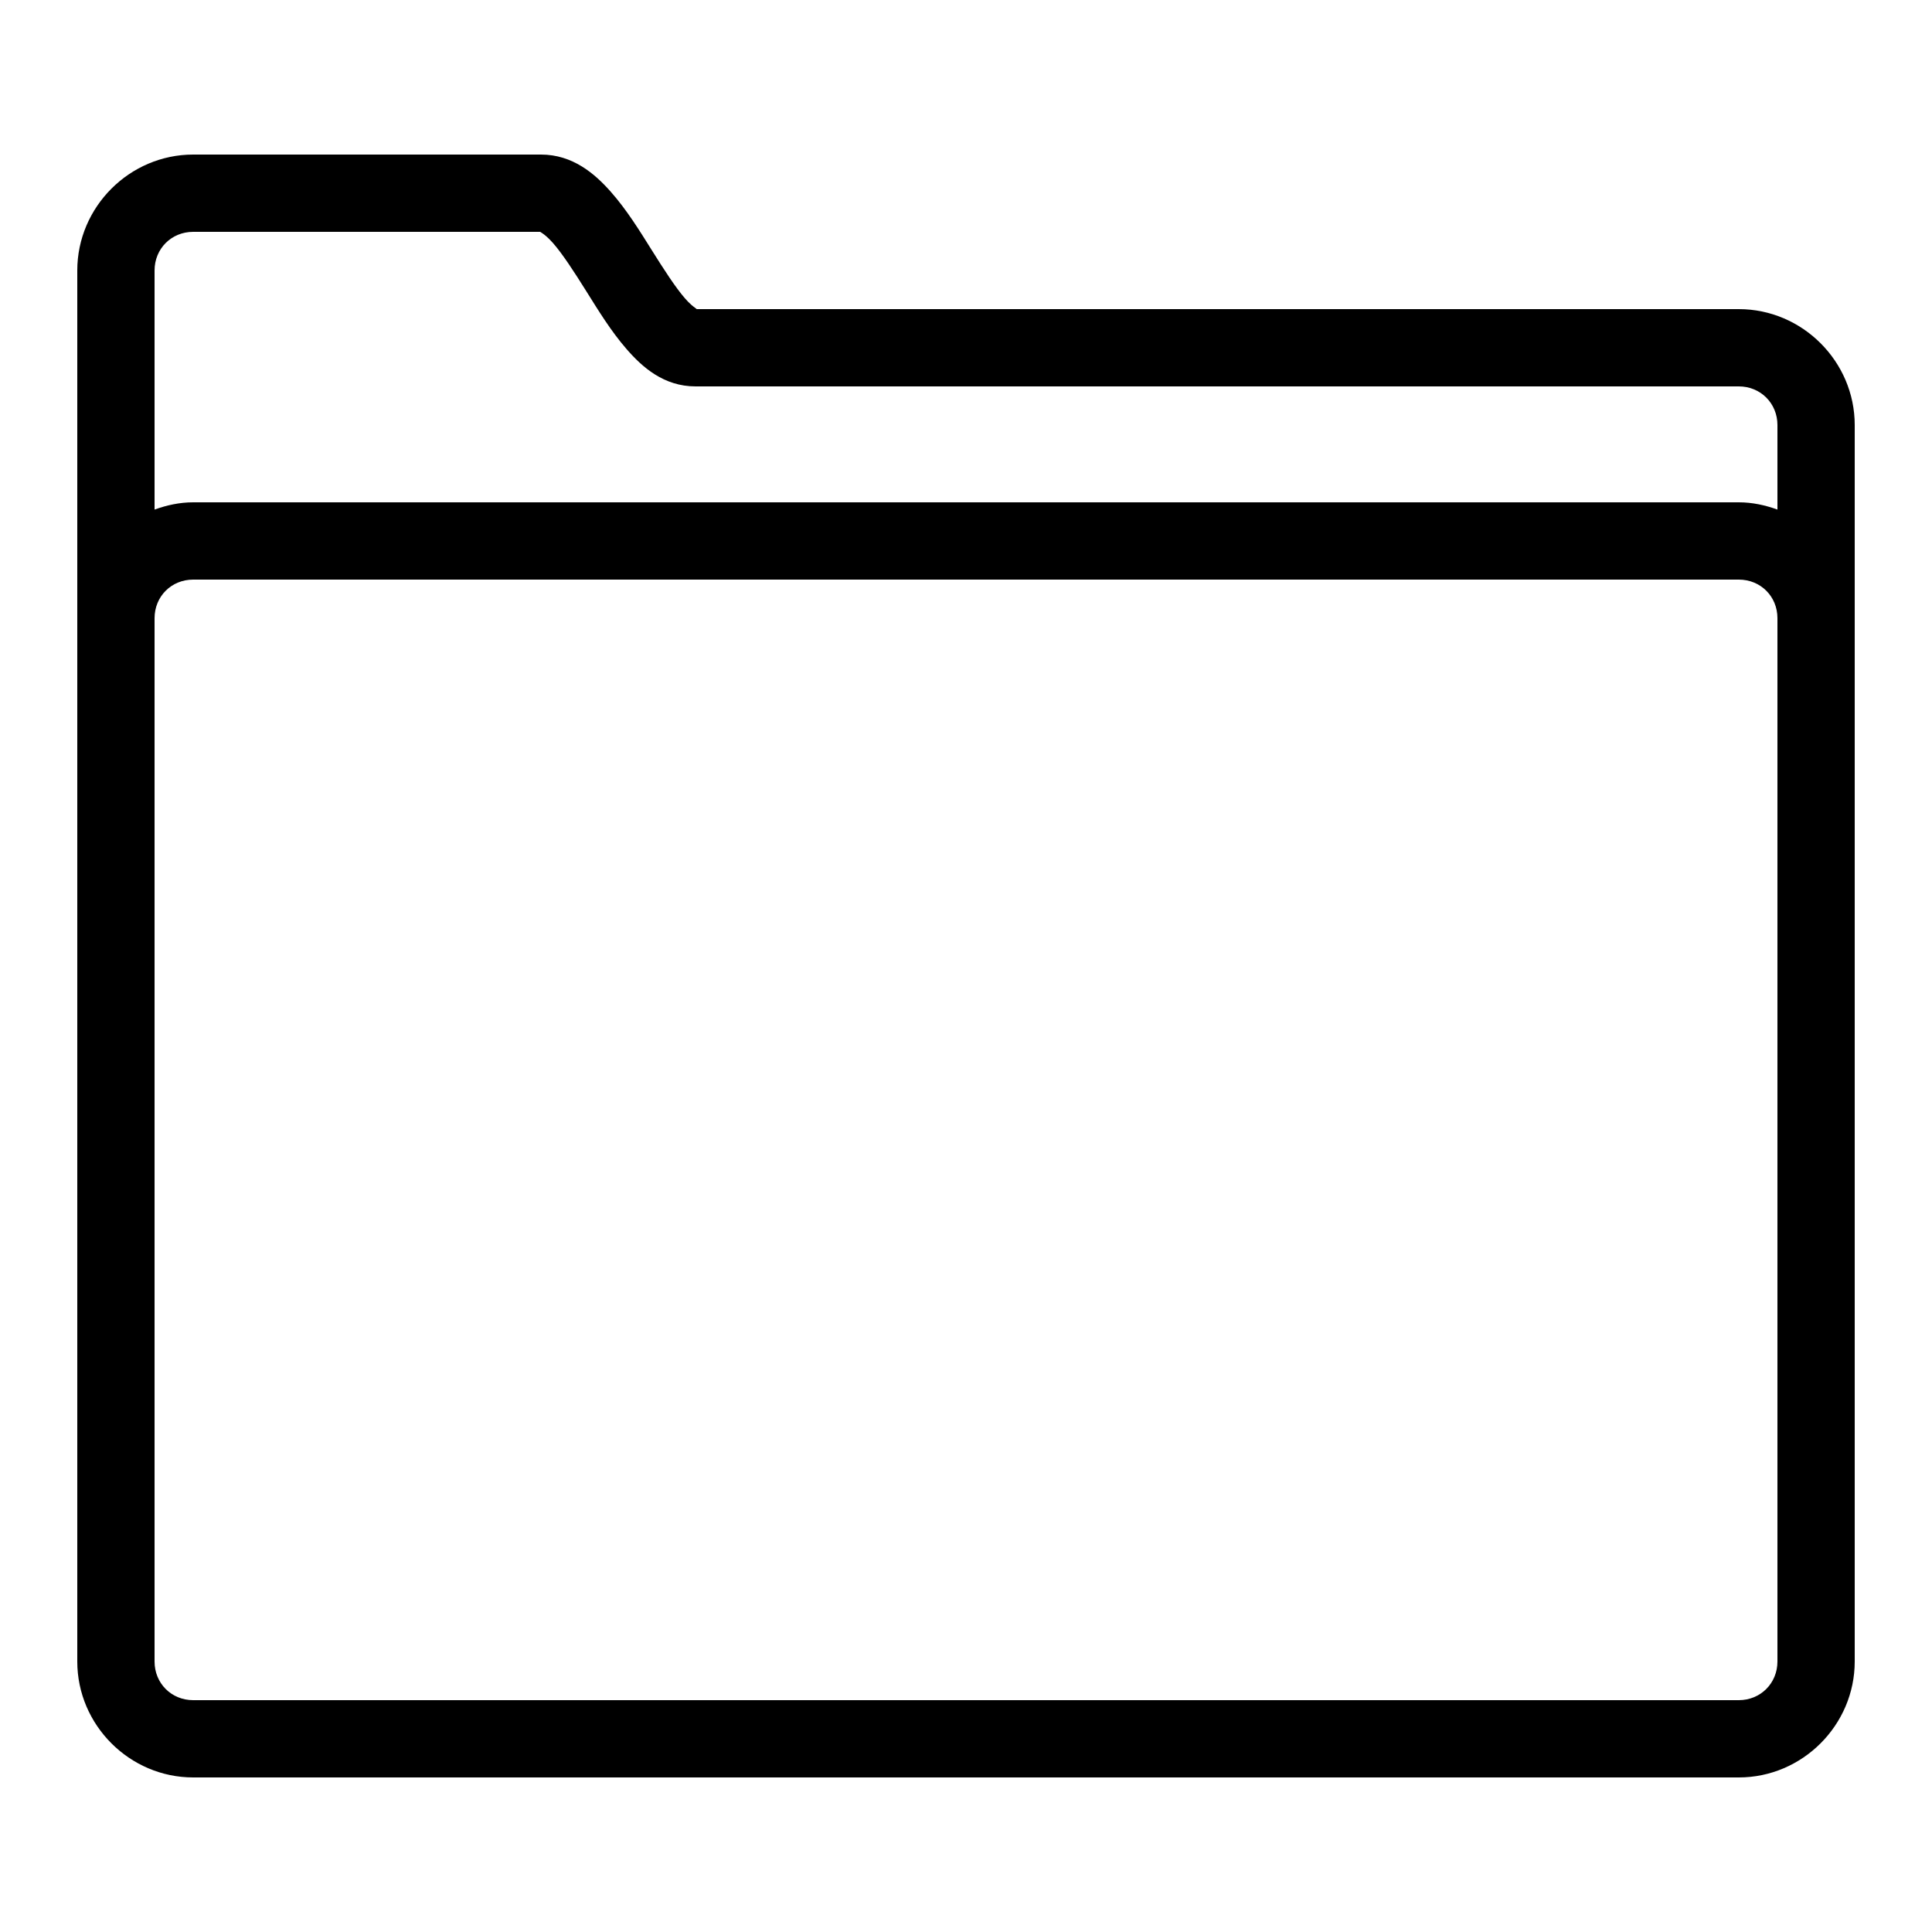
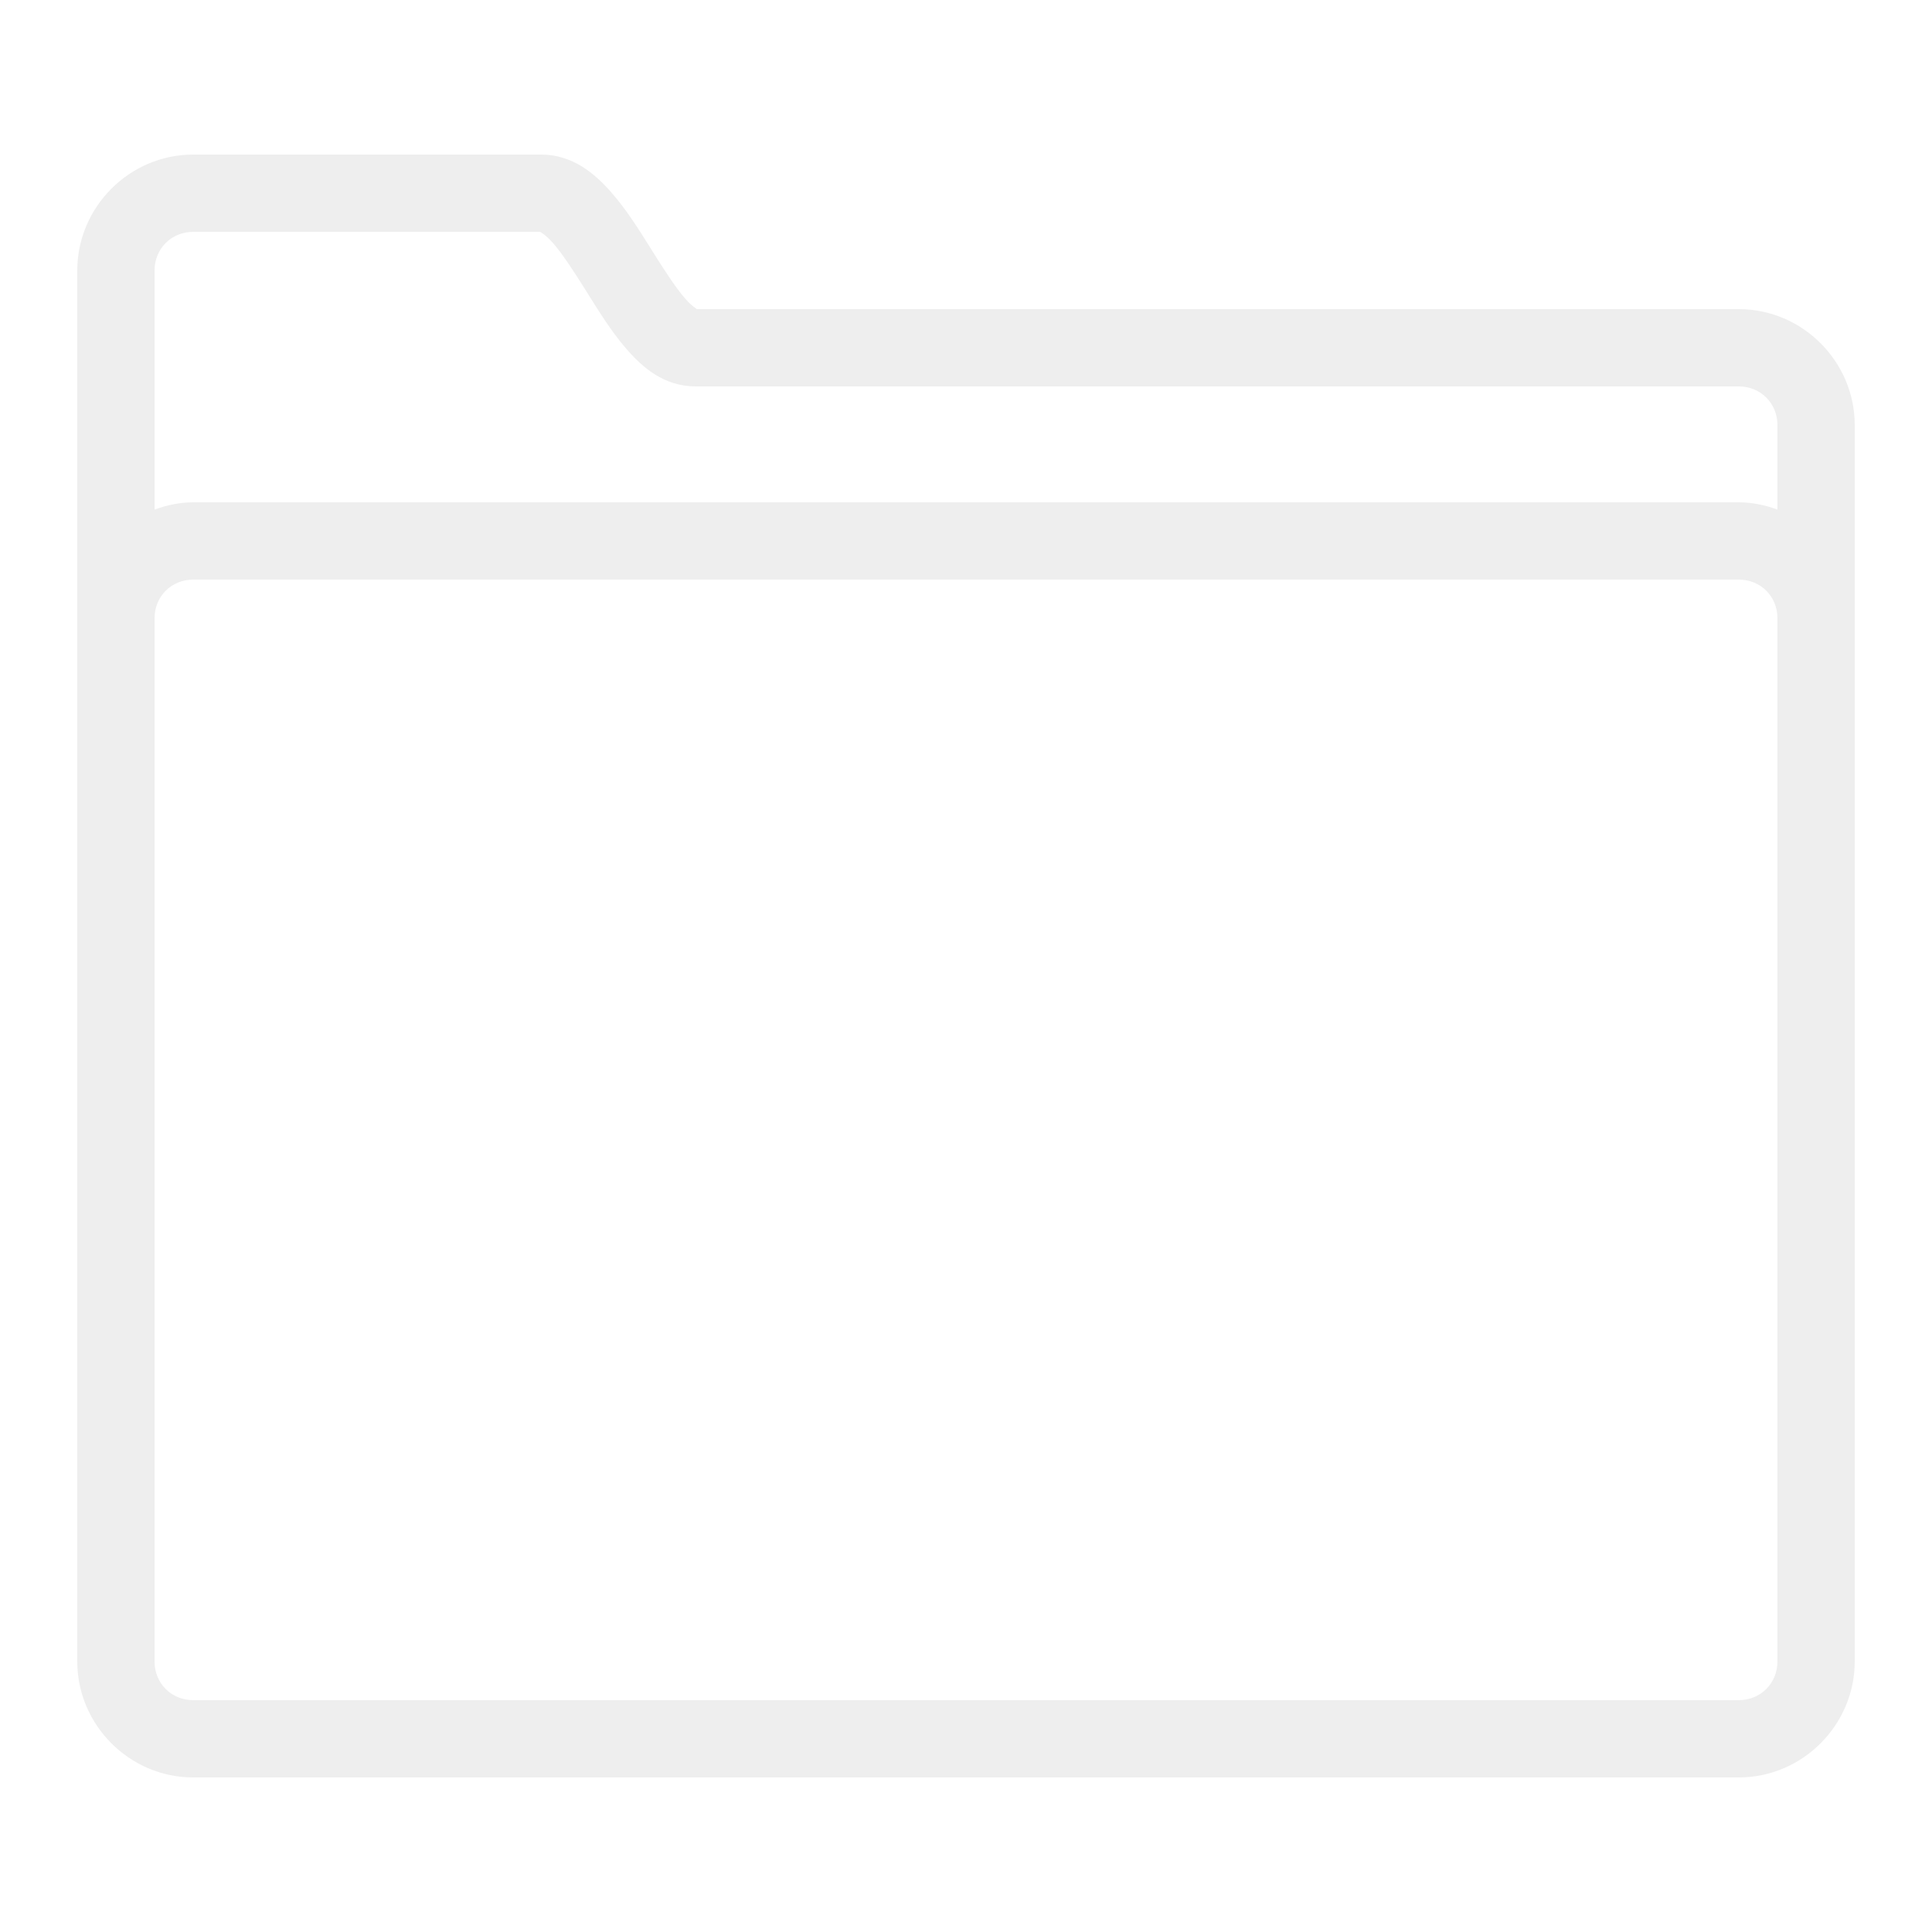
<svg xmlns="http://www.w3.org/2000/svg" viewBox="0 0 50 50" width="50px" height="50px">
-   <path d="M 5 4 C 3.354 4 2 5.356 2 7 L 2 16 L 2 26 L 2 43 C 2 44.644 3.354 46 5 46 L 45 46 C 46.645 46 48 44.645 48 43 L 48 26 L 48 16 L 48 11 C 48 9.355 46.645 8 45 8 L 18 8 C 18.087 8 17.969 8 17.725 7.719 C 17.48 7.437 17.179 6.97 16.865 6.469 C 16.551 5.968 16.222 5.433 15.807 4.963 C 15.392 4.493 14.819 4 14 4 L 5 4 z M 5 6 L 14 6 C 13.939 6 14.061 6.007 14.309 6.287 C 14.556 6.567 14.857 7.032 15.17 7.531 C 15.483 8.03 15.806 8.563 16.213 9.031 C 16.619 9.5 17.179 10 18 10 L 45 10 C 45.563 10 46 10.437 46 11 L 46 13.188 C 45.685 13.074 45.352 13 45 13 L 5 13 C 4.648 13 4.315 13.074 4 13.188 L 4 7 C 4 6.436 4.436 6 5 6 z M 5 15 L 45 15 C 45.565 15 46 15.435 46 16 L 46 26 L 46 43 C 46 43.563 45.563 44 45 44 L 5 44 C 4.436 44 4 43.564 4 43 L 4 26 L 4 16 C 4 15.435 4.435 15 5 15 z" />
+   <path fill="#eeeeee" d="M 5 4 C 3.354 4 2 5.356 2 7 L 2 16 L 2 26 L 2 43 C 2 44.644 3.354 46 5 46 L 45 46 C 46.645 46 48 44.645 48 43 L 48 26 L 48 16 L 48 11 C 48 9.355 46.645 8 45 8 L 18 8 C 18.087 8 17.969 8 17.725 7.719 C 17.48 7.437 17.179 6.97 16.865 6.469 C 16.551 5.968 16.222 5.433 15.807 4.963 C 15.392 4.493 14.819 4 14 4 L 5 4 z M 5 6 L 14 6 C 13.939 6 14.061 6.007 14.309 6.287 C 14.556 6.567 14.857 7.032 15.17 7.531 C 15.483 8.03 15.806 8.563 16.213 9.031 C 16.619 9.5 17.179 10 18 10 L 45 10 C 45.563 10 46 10.437 46 11 L 46 13.188 C 45.685 13.074 45.352 13 45 13 L 5 13 C 4.648 13 4.315 13.074 4 13.188 L 4 7 C 4 6.436 4.436 6 5 6 z M 5 15 L 45 15 C 45.565 15 46 15.435 46 16 L 46 26 L 46 43 C 46 43.563 45.563 44 45 44 L 5 44 C 4.436 44 4 43.564 4 43 L 4 26 L 4 16 C 4 15.435 4.435 15 5 15 z" />
</svg>
